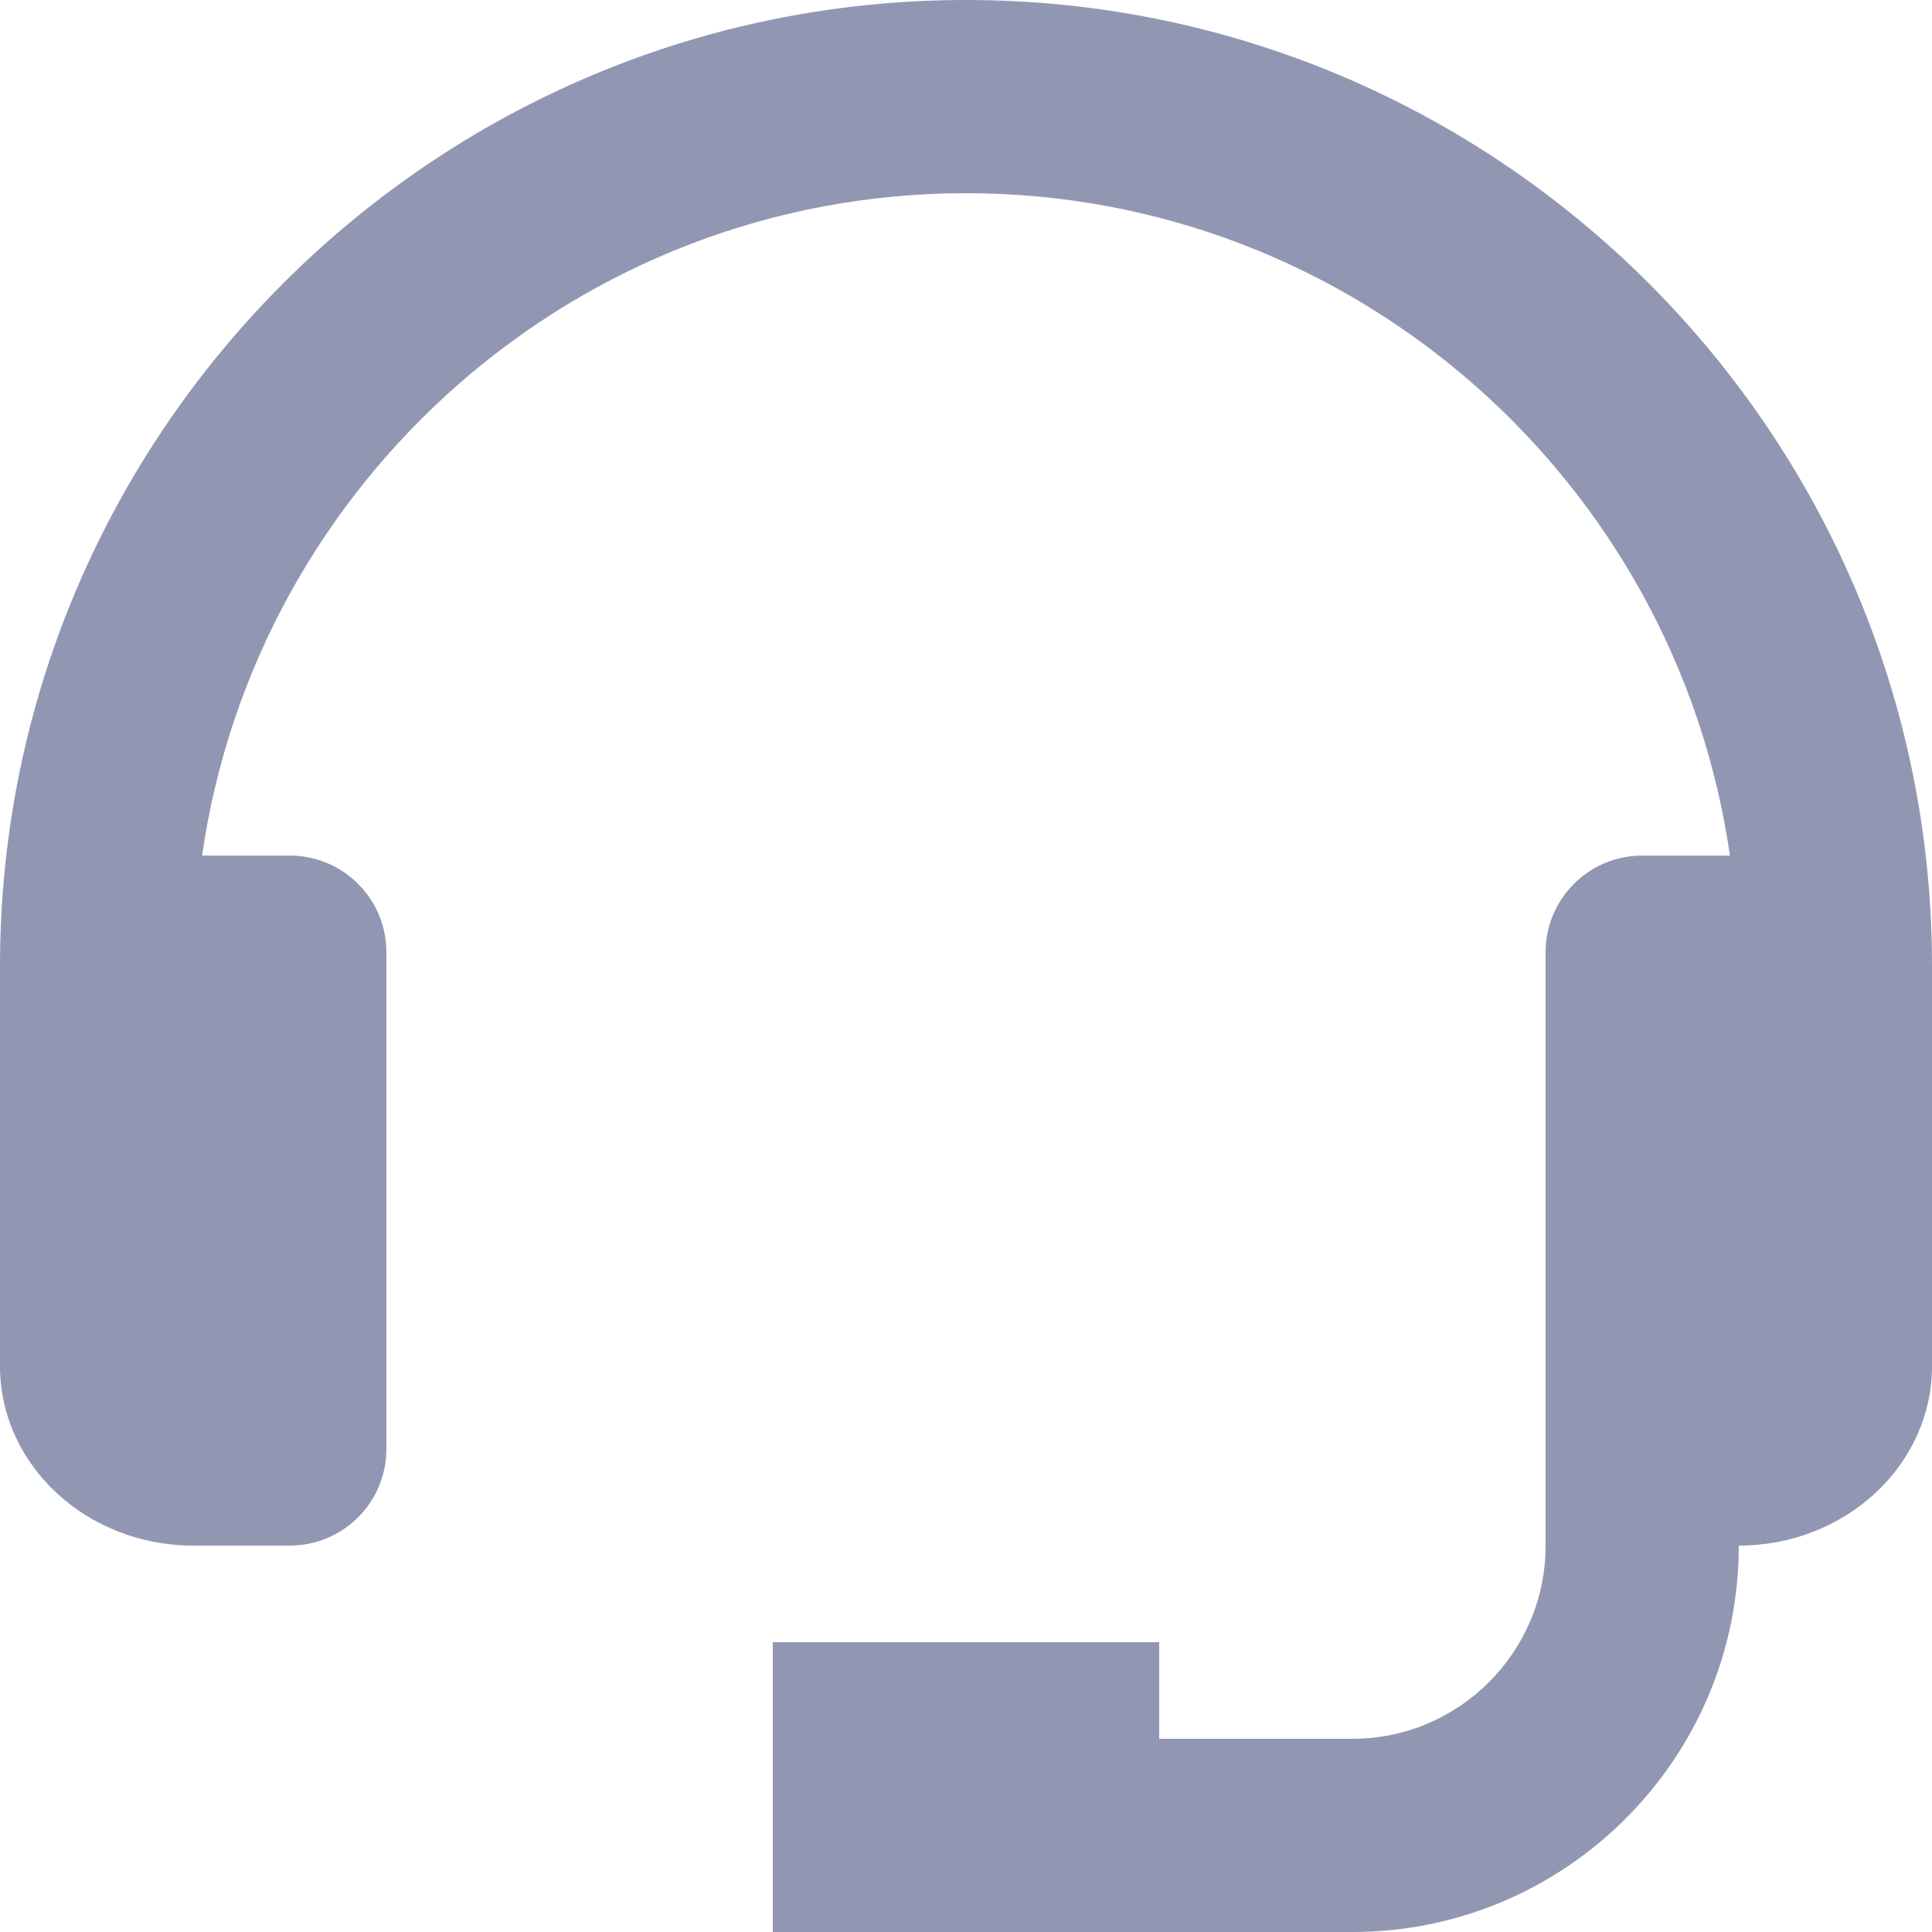
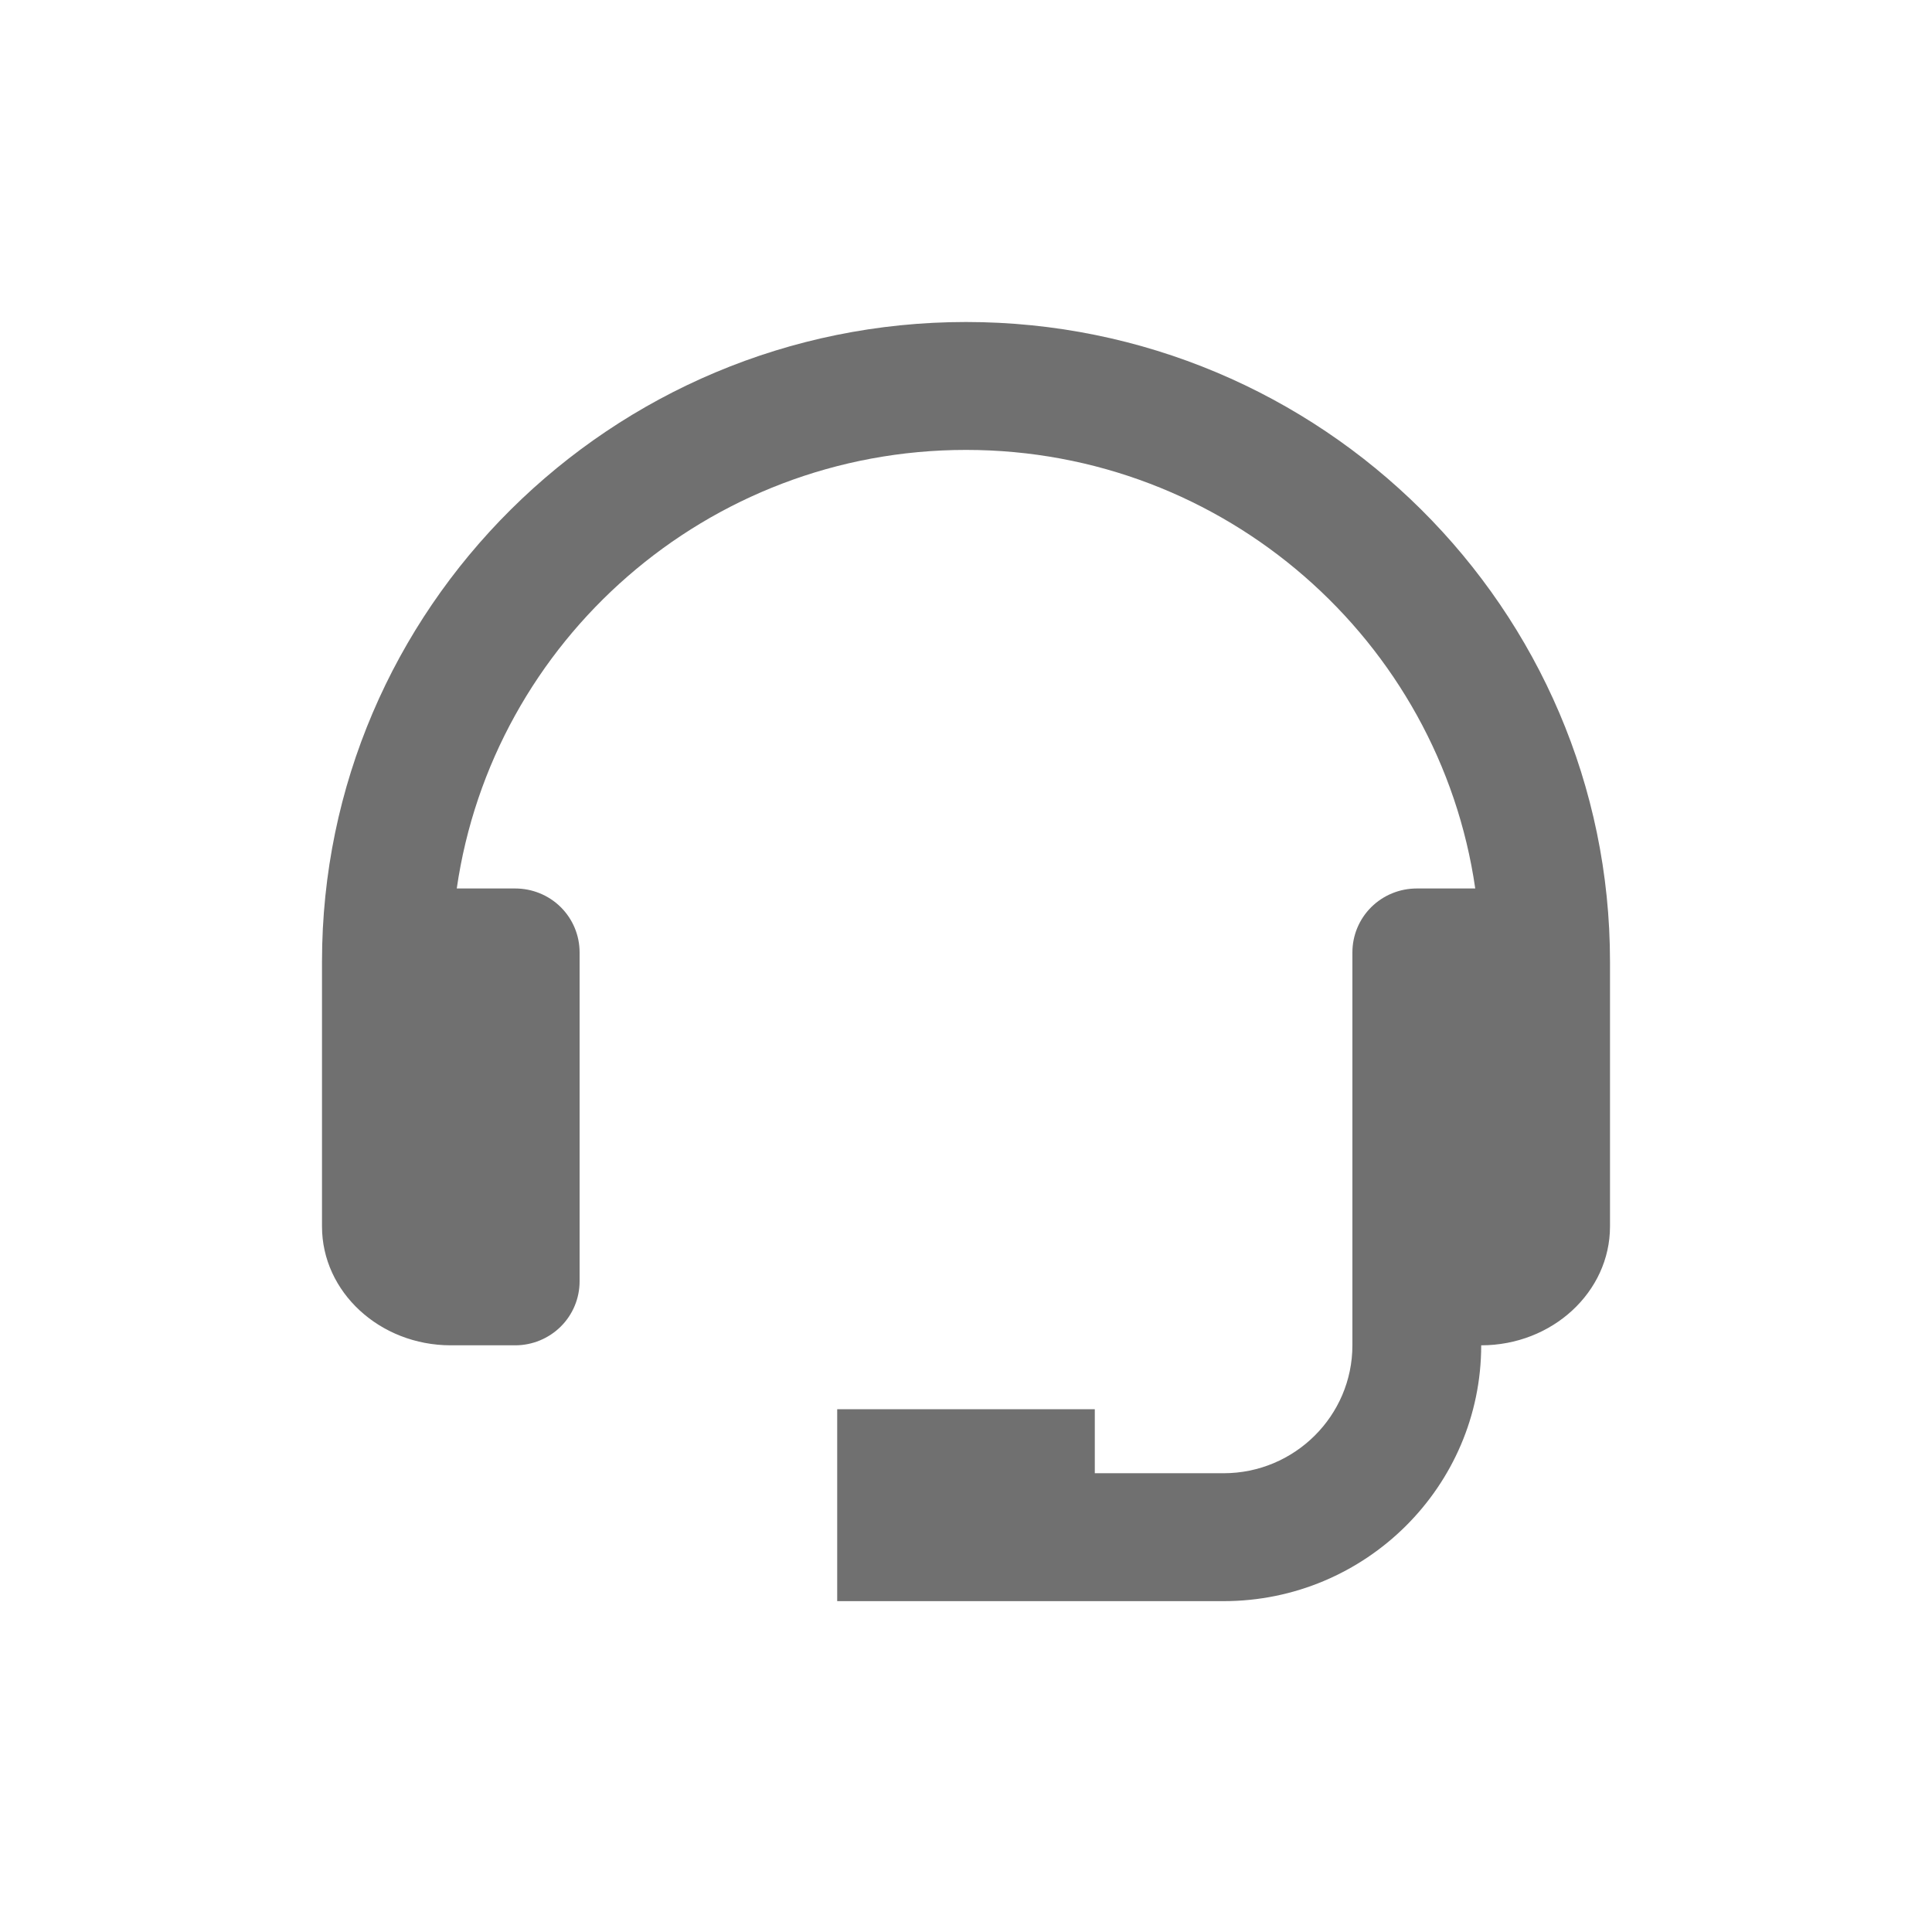
- <svg xmlns="http://www.w3.org/2000/svg" width="20" height="20" viewBox="0 0 20 20" fill="none">
-   <path d="M10 0C4.486 0 0 4.486 0 10V14.143C0 15.167 0.897 16 2 16H3C3.265 16 3.52 15.895 3.707 15.707C3.895 15.52 4 15.265 4 15V9.857C4 9.592 3.895 9.337 3.707 9.15C3.52 8.962 3.265 8.857 3 8.857H2.092C2.648 4.987 5.978 2 10 2C14.022 2 17.352 4.987 17.908 8.857H17C16.735 8.857 16.48 8.962 16.293 9.15C16.105 9.337 16 9.592 16 9.857V16C16 17.103 15.103 18 14 18H12V17H8V20H14C16.206 20 18 18.206 18 16C19.103 16 20 15.167 20 14.143V10C20 4.486 15.514 0 10 0Z" fill="#9197B3" />
+ <svg xmlns="http://www.w3.org/2000/svg" width="24" height="24" viewBox="0 0 24 24" fill="none">
+   <path d="M12 4C7.589 4 4 7.564 4 11.945V15.236C4 16.05 4.718 16.712 5.6 16.712H6.4C6.612 16.712 6.816 16.628 6.966 16.479C7.116 16.33 7.2 16.128 7.2 15.917V11.831C7.2 11.62 7.116 11.418 6.966 11.269C6.816 11.12 6.612 11.037 6.4 11.037H5.674C6.118 7.962 8.782 5.589 12 5.589C15.218 5.589 17.882 7.962 18.326 11.037H17.6C17.388 11.037 17.184 11.12 17.034 11.269C16.884 11.418 16.8 11.62 16.8 11.831V16.712C16.8 17.588 16.082 18.301 15.2 18.301H13.6V17.506H10.4V19.89H15.2C16.965 19.89 18.4 18.464 18.4 16.712C19.282 16.712 20 16.05 20 15.236V11.945C20 7.564 16.411 4 12 4Z" fill="#707070" />
</svg>
